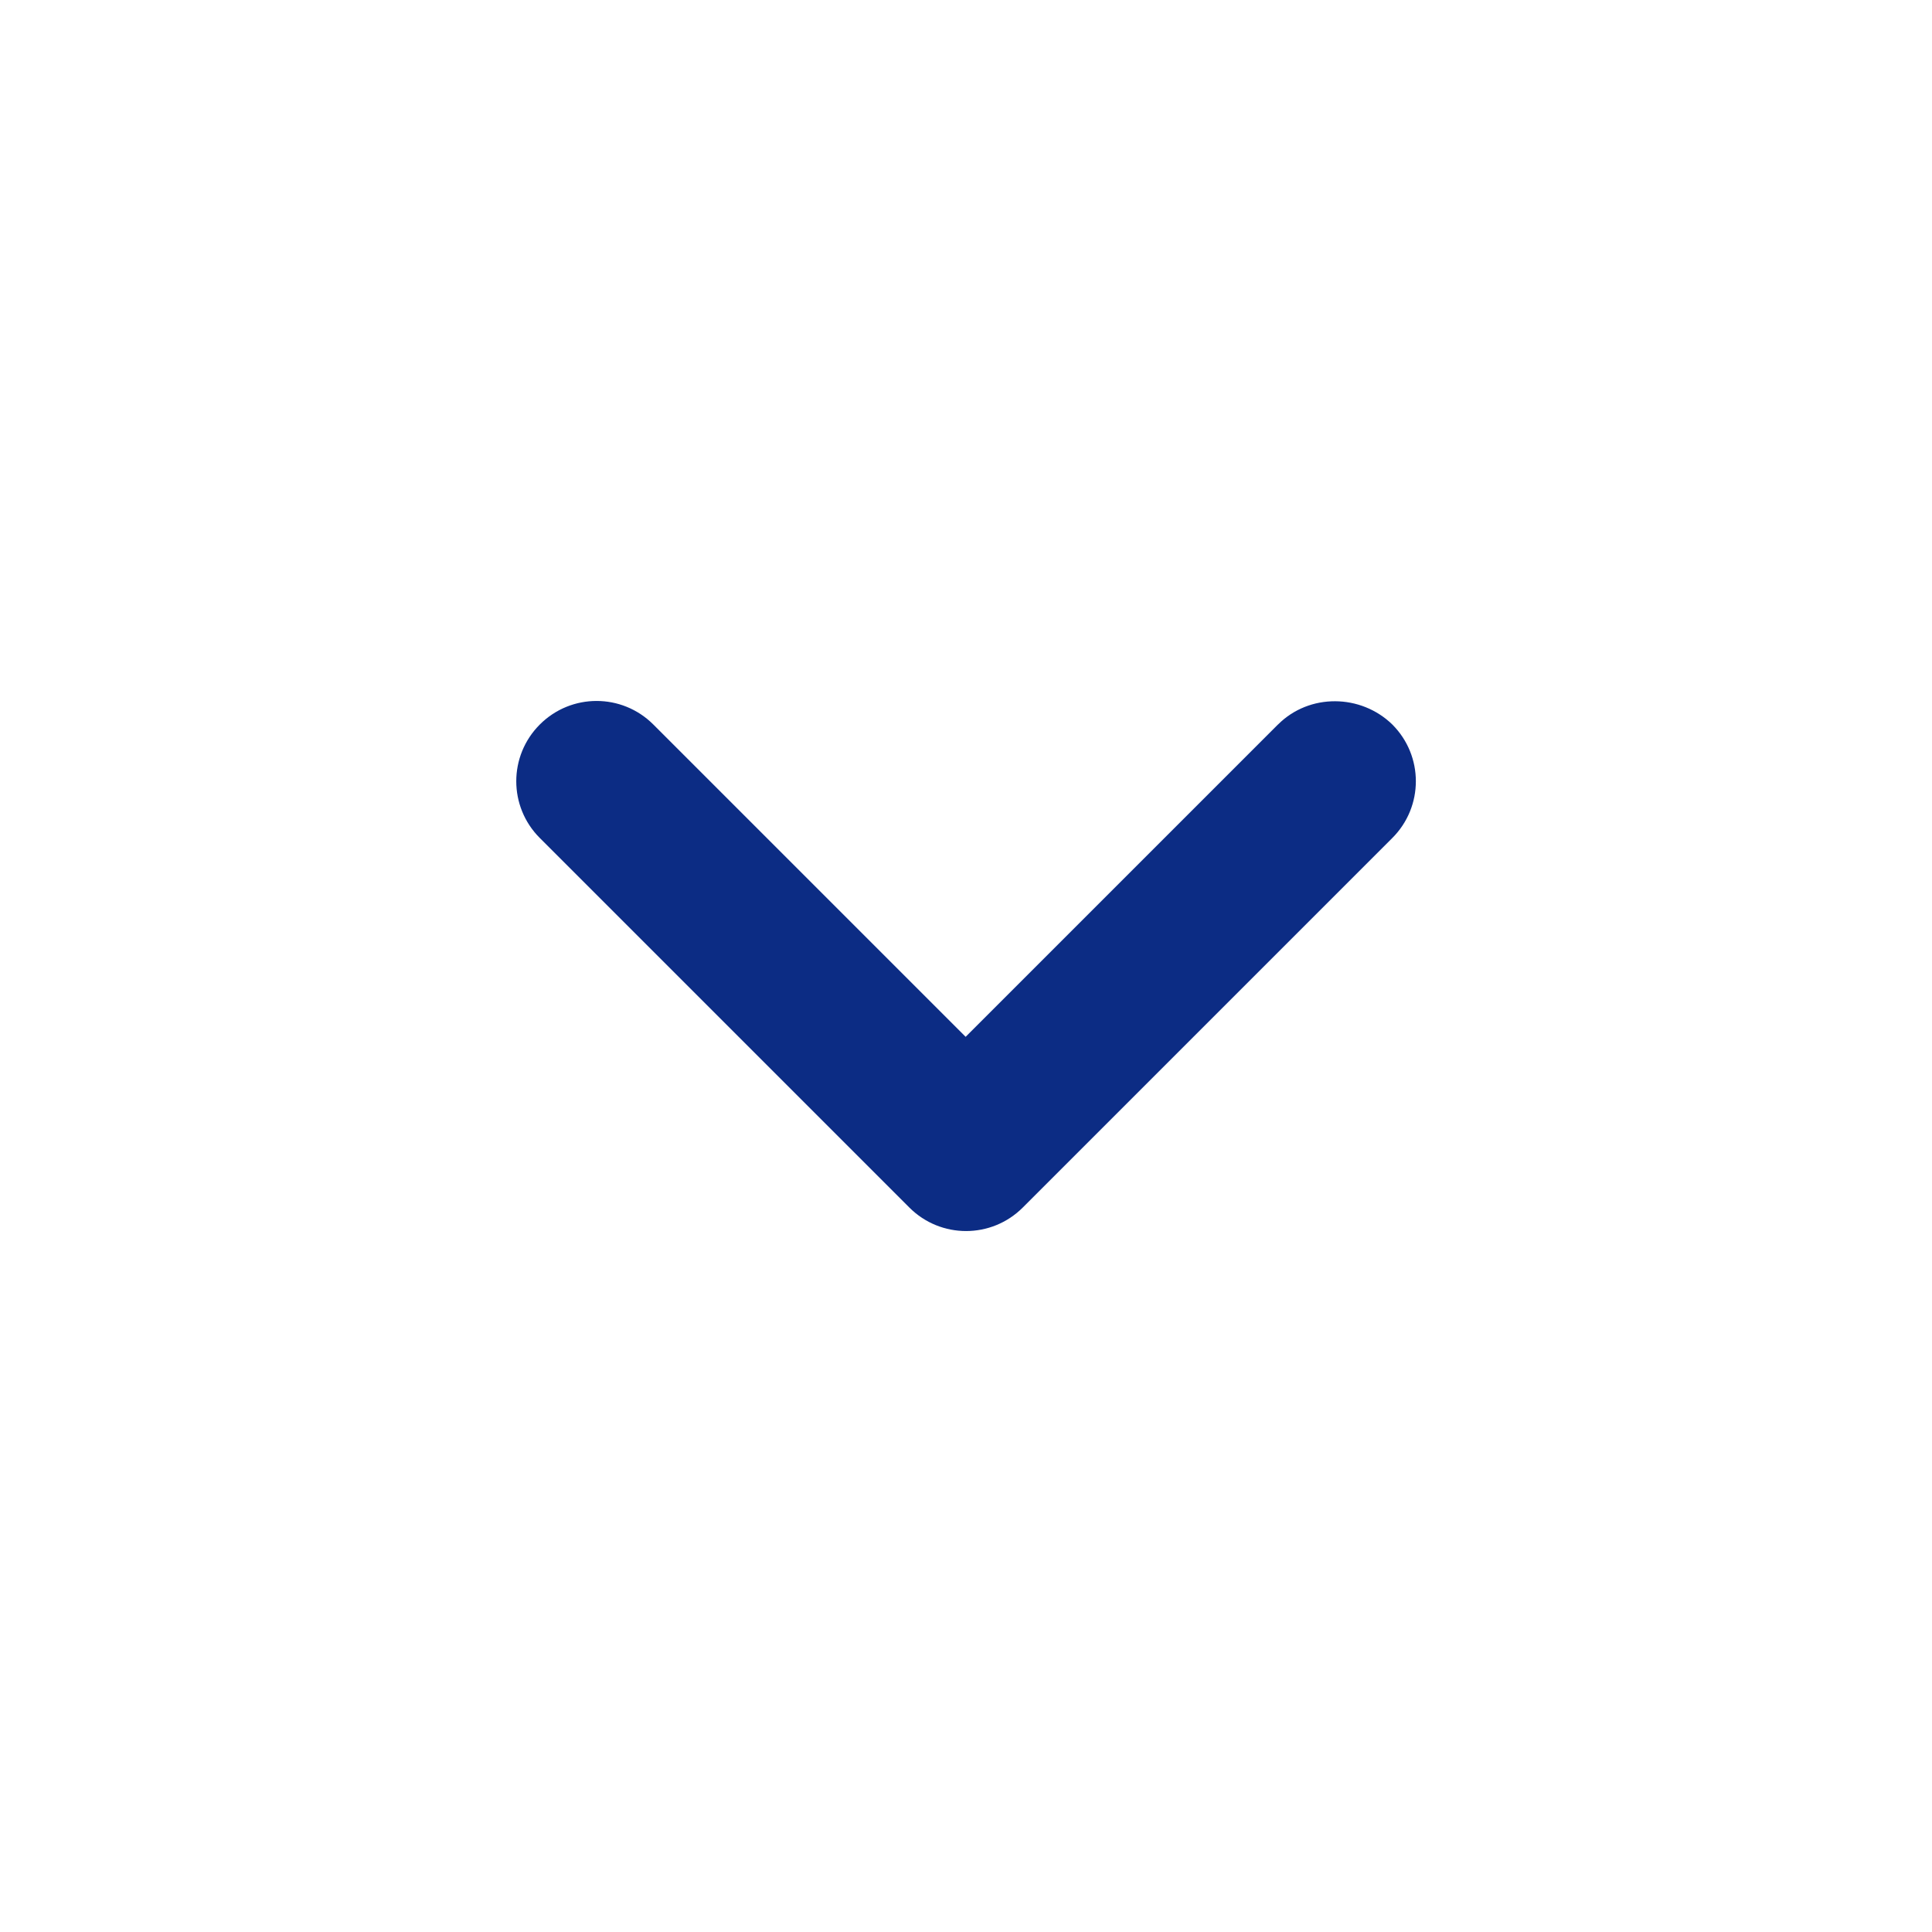
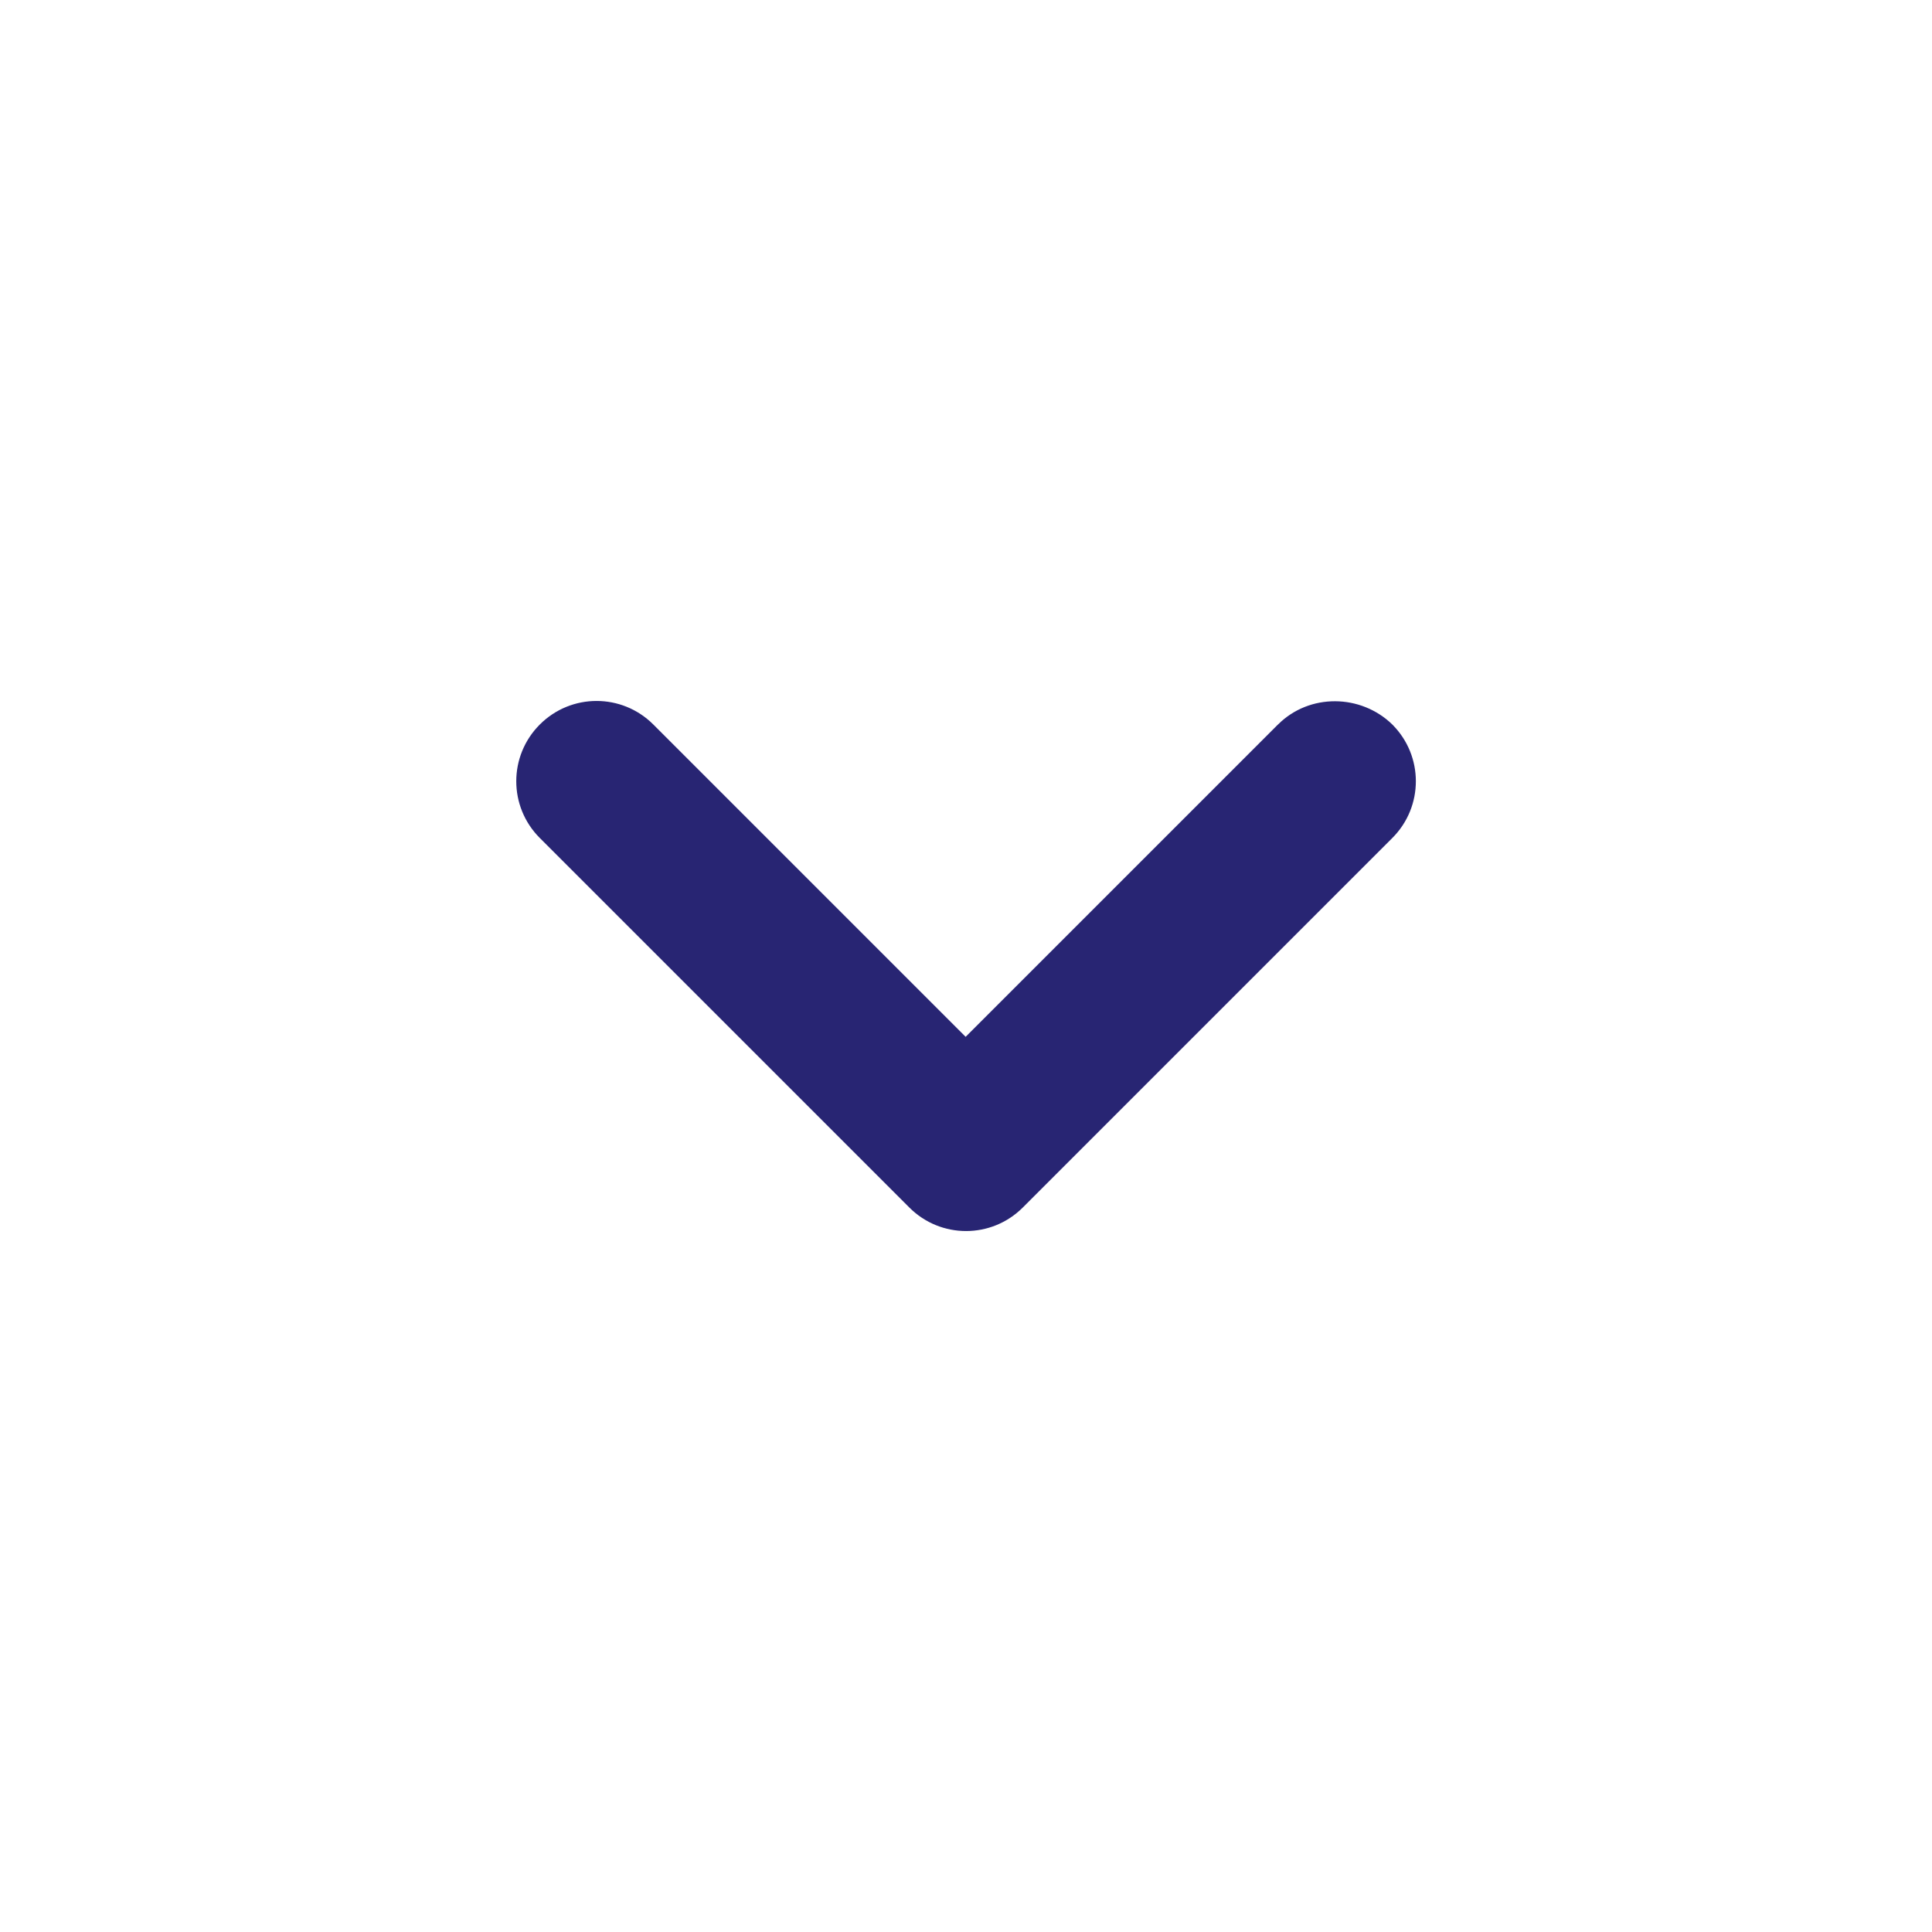
<svg xmlns="http://www.w3.org/2000/svg" fill="none" height="32" viewBox="0 0 32 32" width="32">
-   <path d="m21.167 12-5.173 5.173-5.173-5.173c-.52-.52-1.36-.52-1.88 0s-.52 1.36 0 1.88l6.12 6.12c.52.52 1.36.52 1.88 0l6.12-6.12c.52-.52.52-1.36 0-1.88-.52-.507-1.373-.52-1.893 0z" fill="#0c2c84" />
+   <path d="m21.167 12-5.173 5.173-5.173-5.173c-.52-.52-1.36-.52-1.88 0s-.52 1.36 0 1.88l6.12 6.12c.52.52 1.36.52 1.88 0l6.12-6.12c.52-.52.52-1.36 0-1.88-.52-.507-1.373-.52-1.893 0z" fill="#282573" />
</svg>
